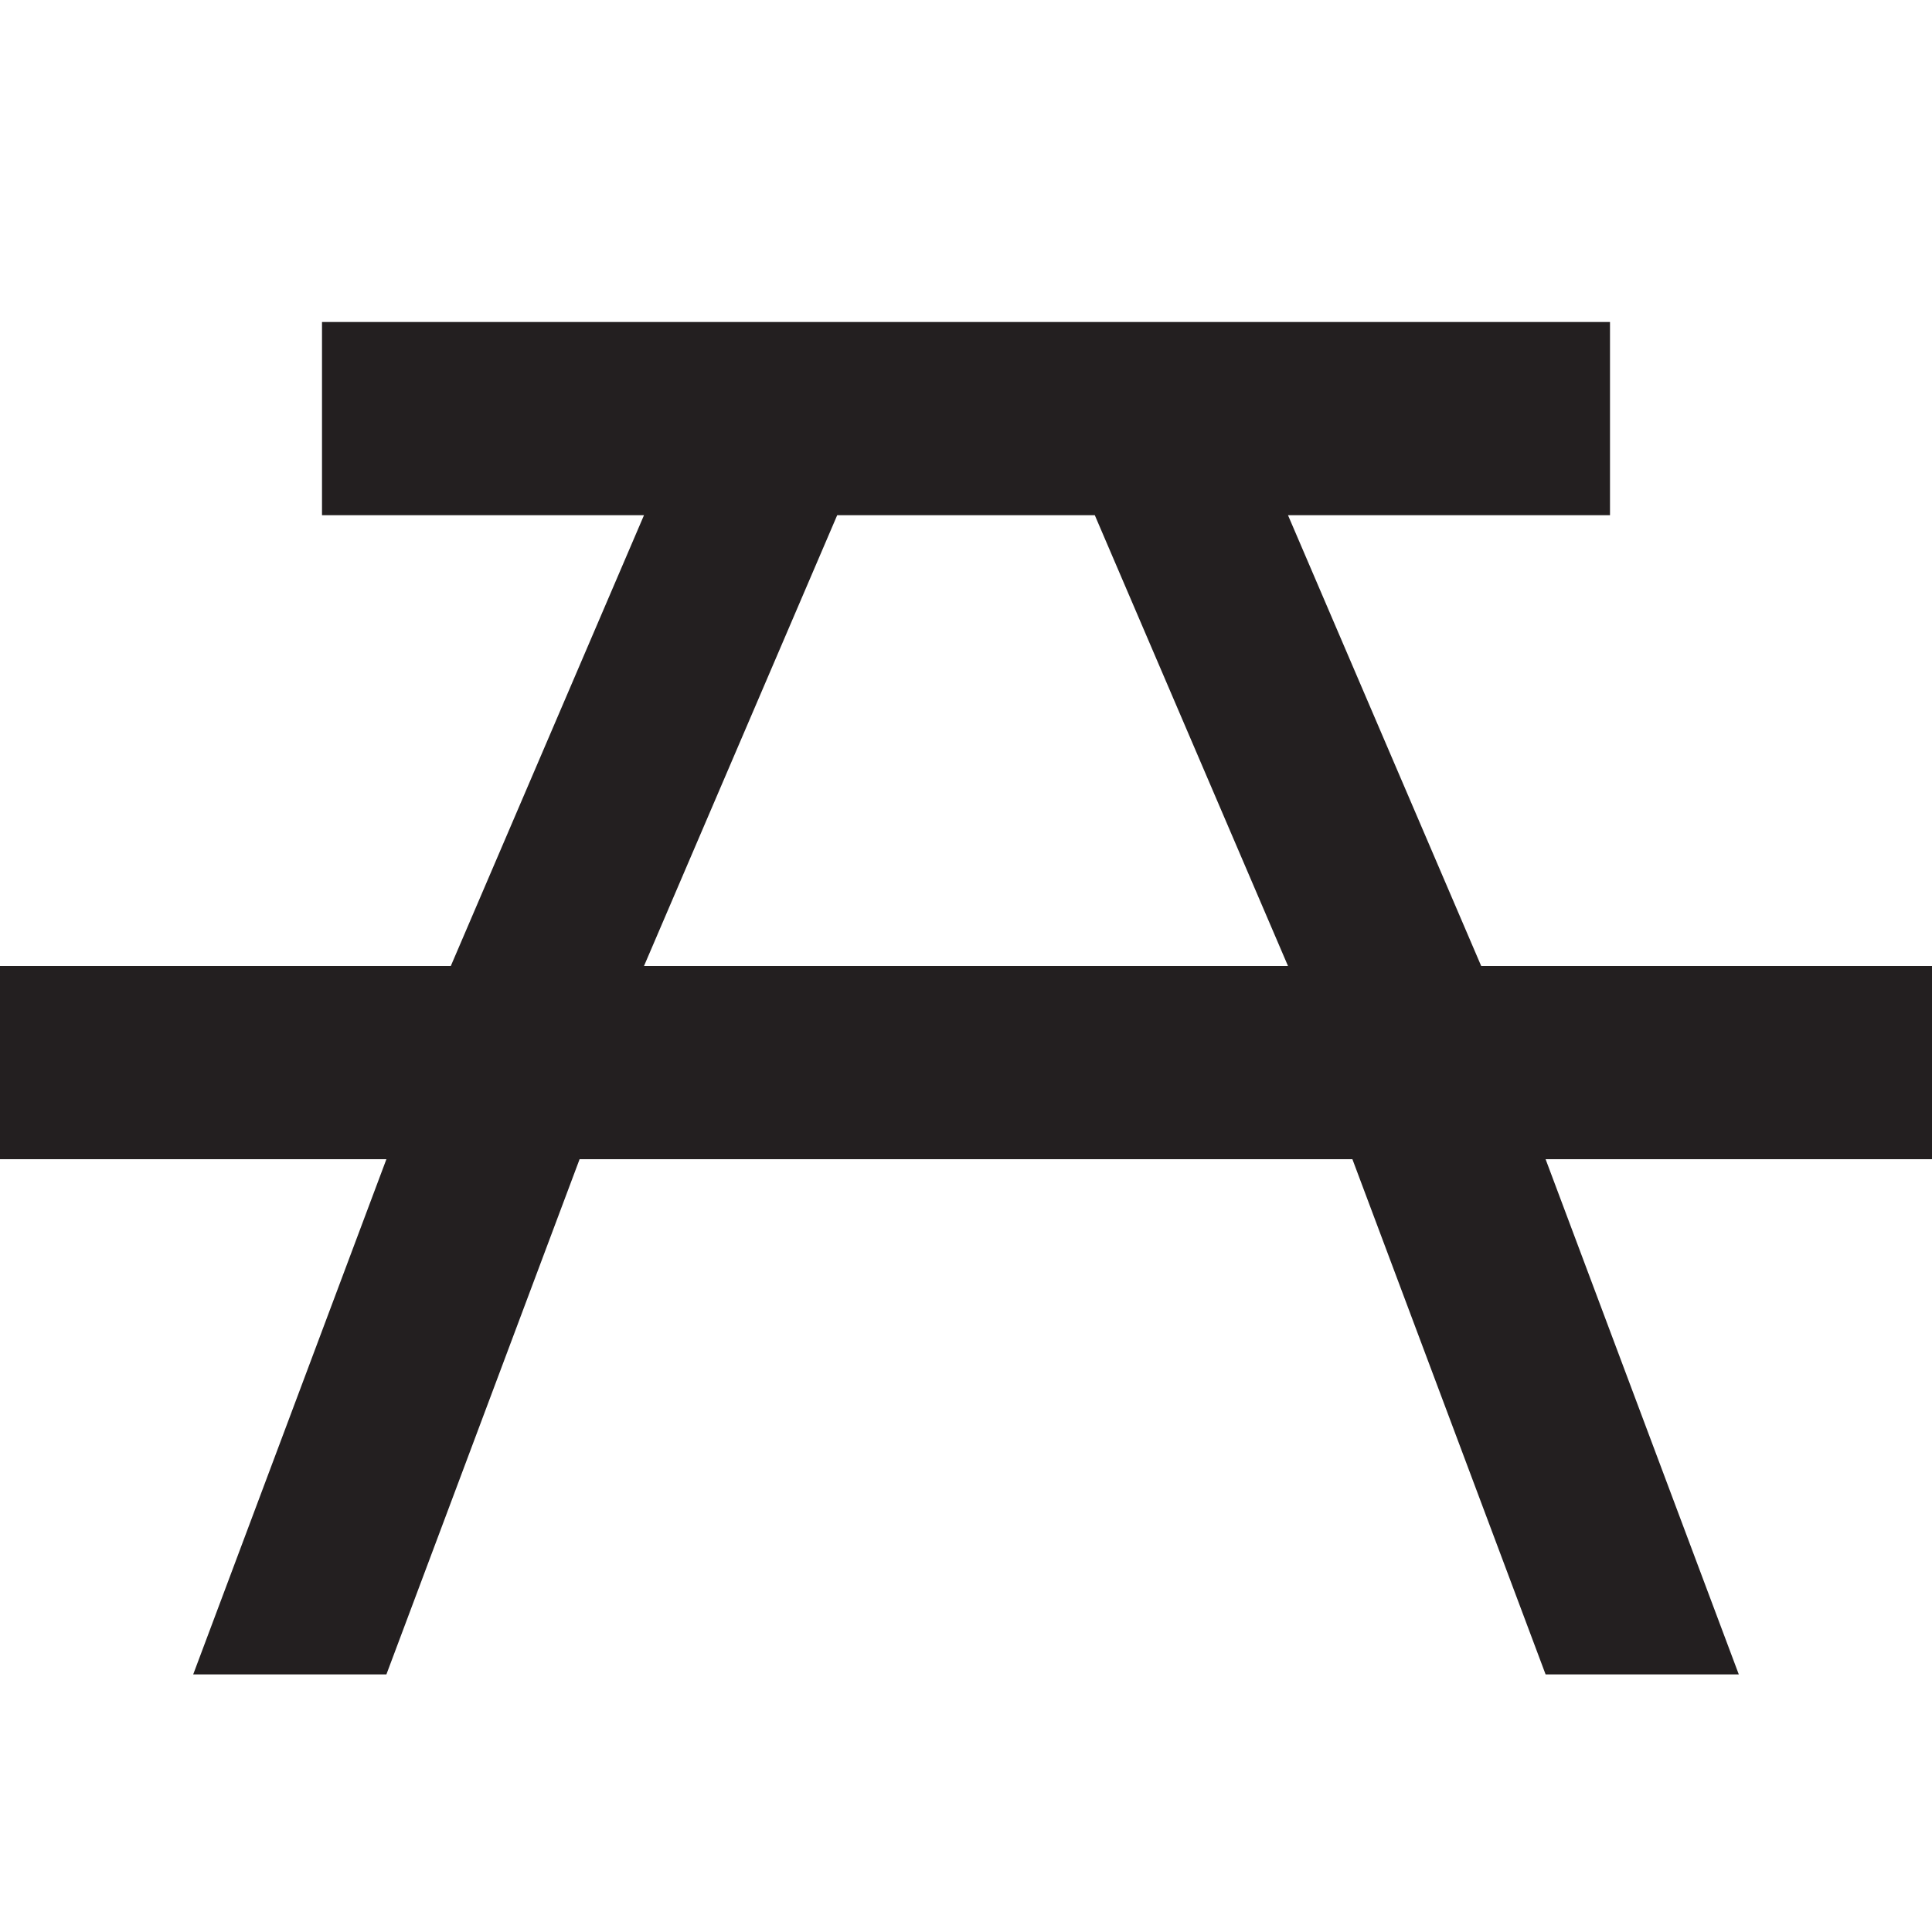
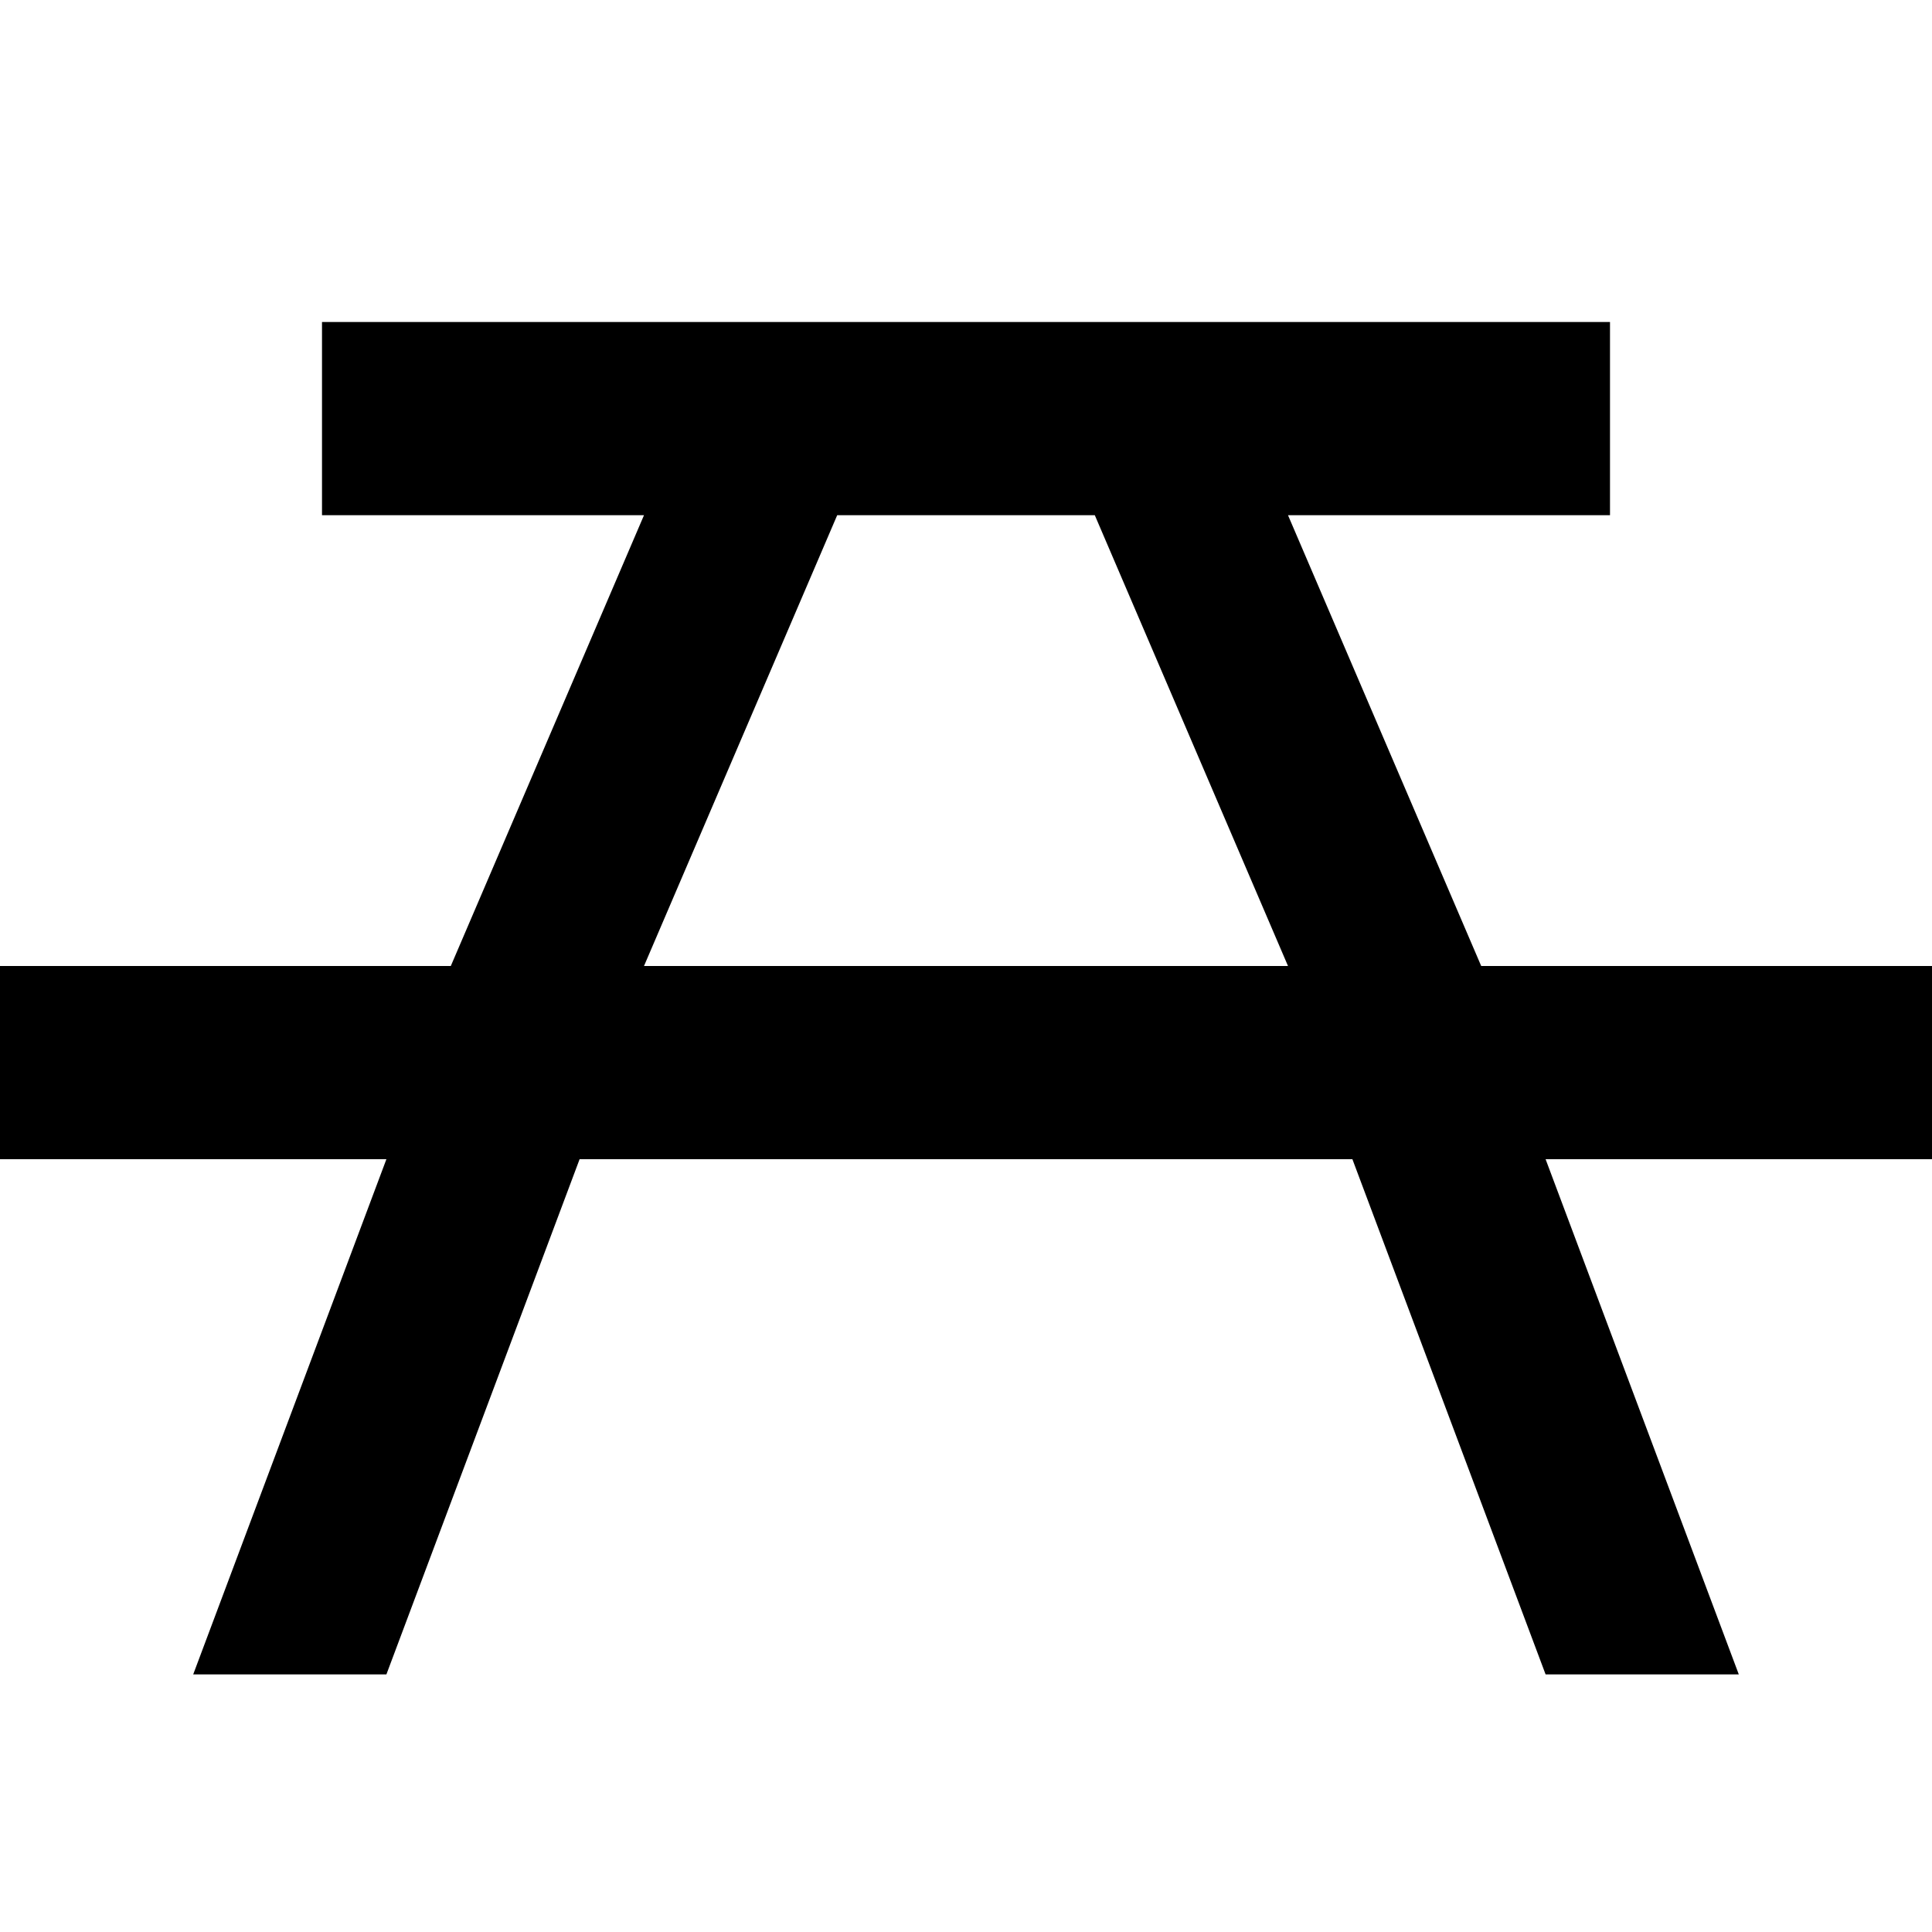
<svg xmlns="http://www.w3.org/2000/svg" version="1.1" id="Icons" x="0px" y="0px" width="30px" height="30px" viewBox="0 0 30 30" enable-background="new 0 0 30 30" xml:space="preserve">
  <g>
-     <path fill="#231F20" d="M30,15h-7l-3-7h5V5H5v3h5l-3,7H0v3h6l-3,8h3l3-8h12l3,8h3l-3-8h6V15z M10,15l3-7h4l3,7H10z" />
+     <path d="M30,15h-7l-3-7h5V5H5v3h5l-3,7H0v3h6l-3,8h3l3-8h12l3,8h3l-3-8h6V15z M10,15l3-7h4l3,7H10z" />
  </g>
</svg>
